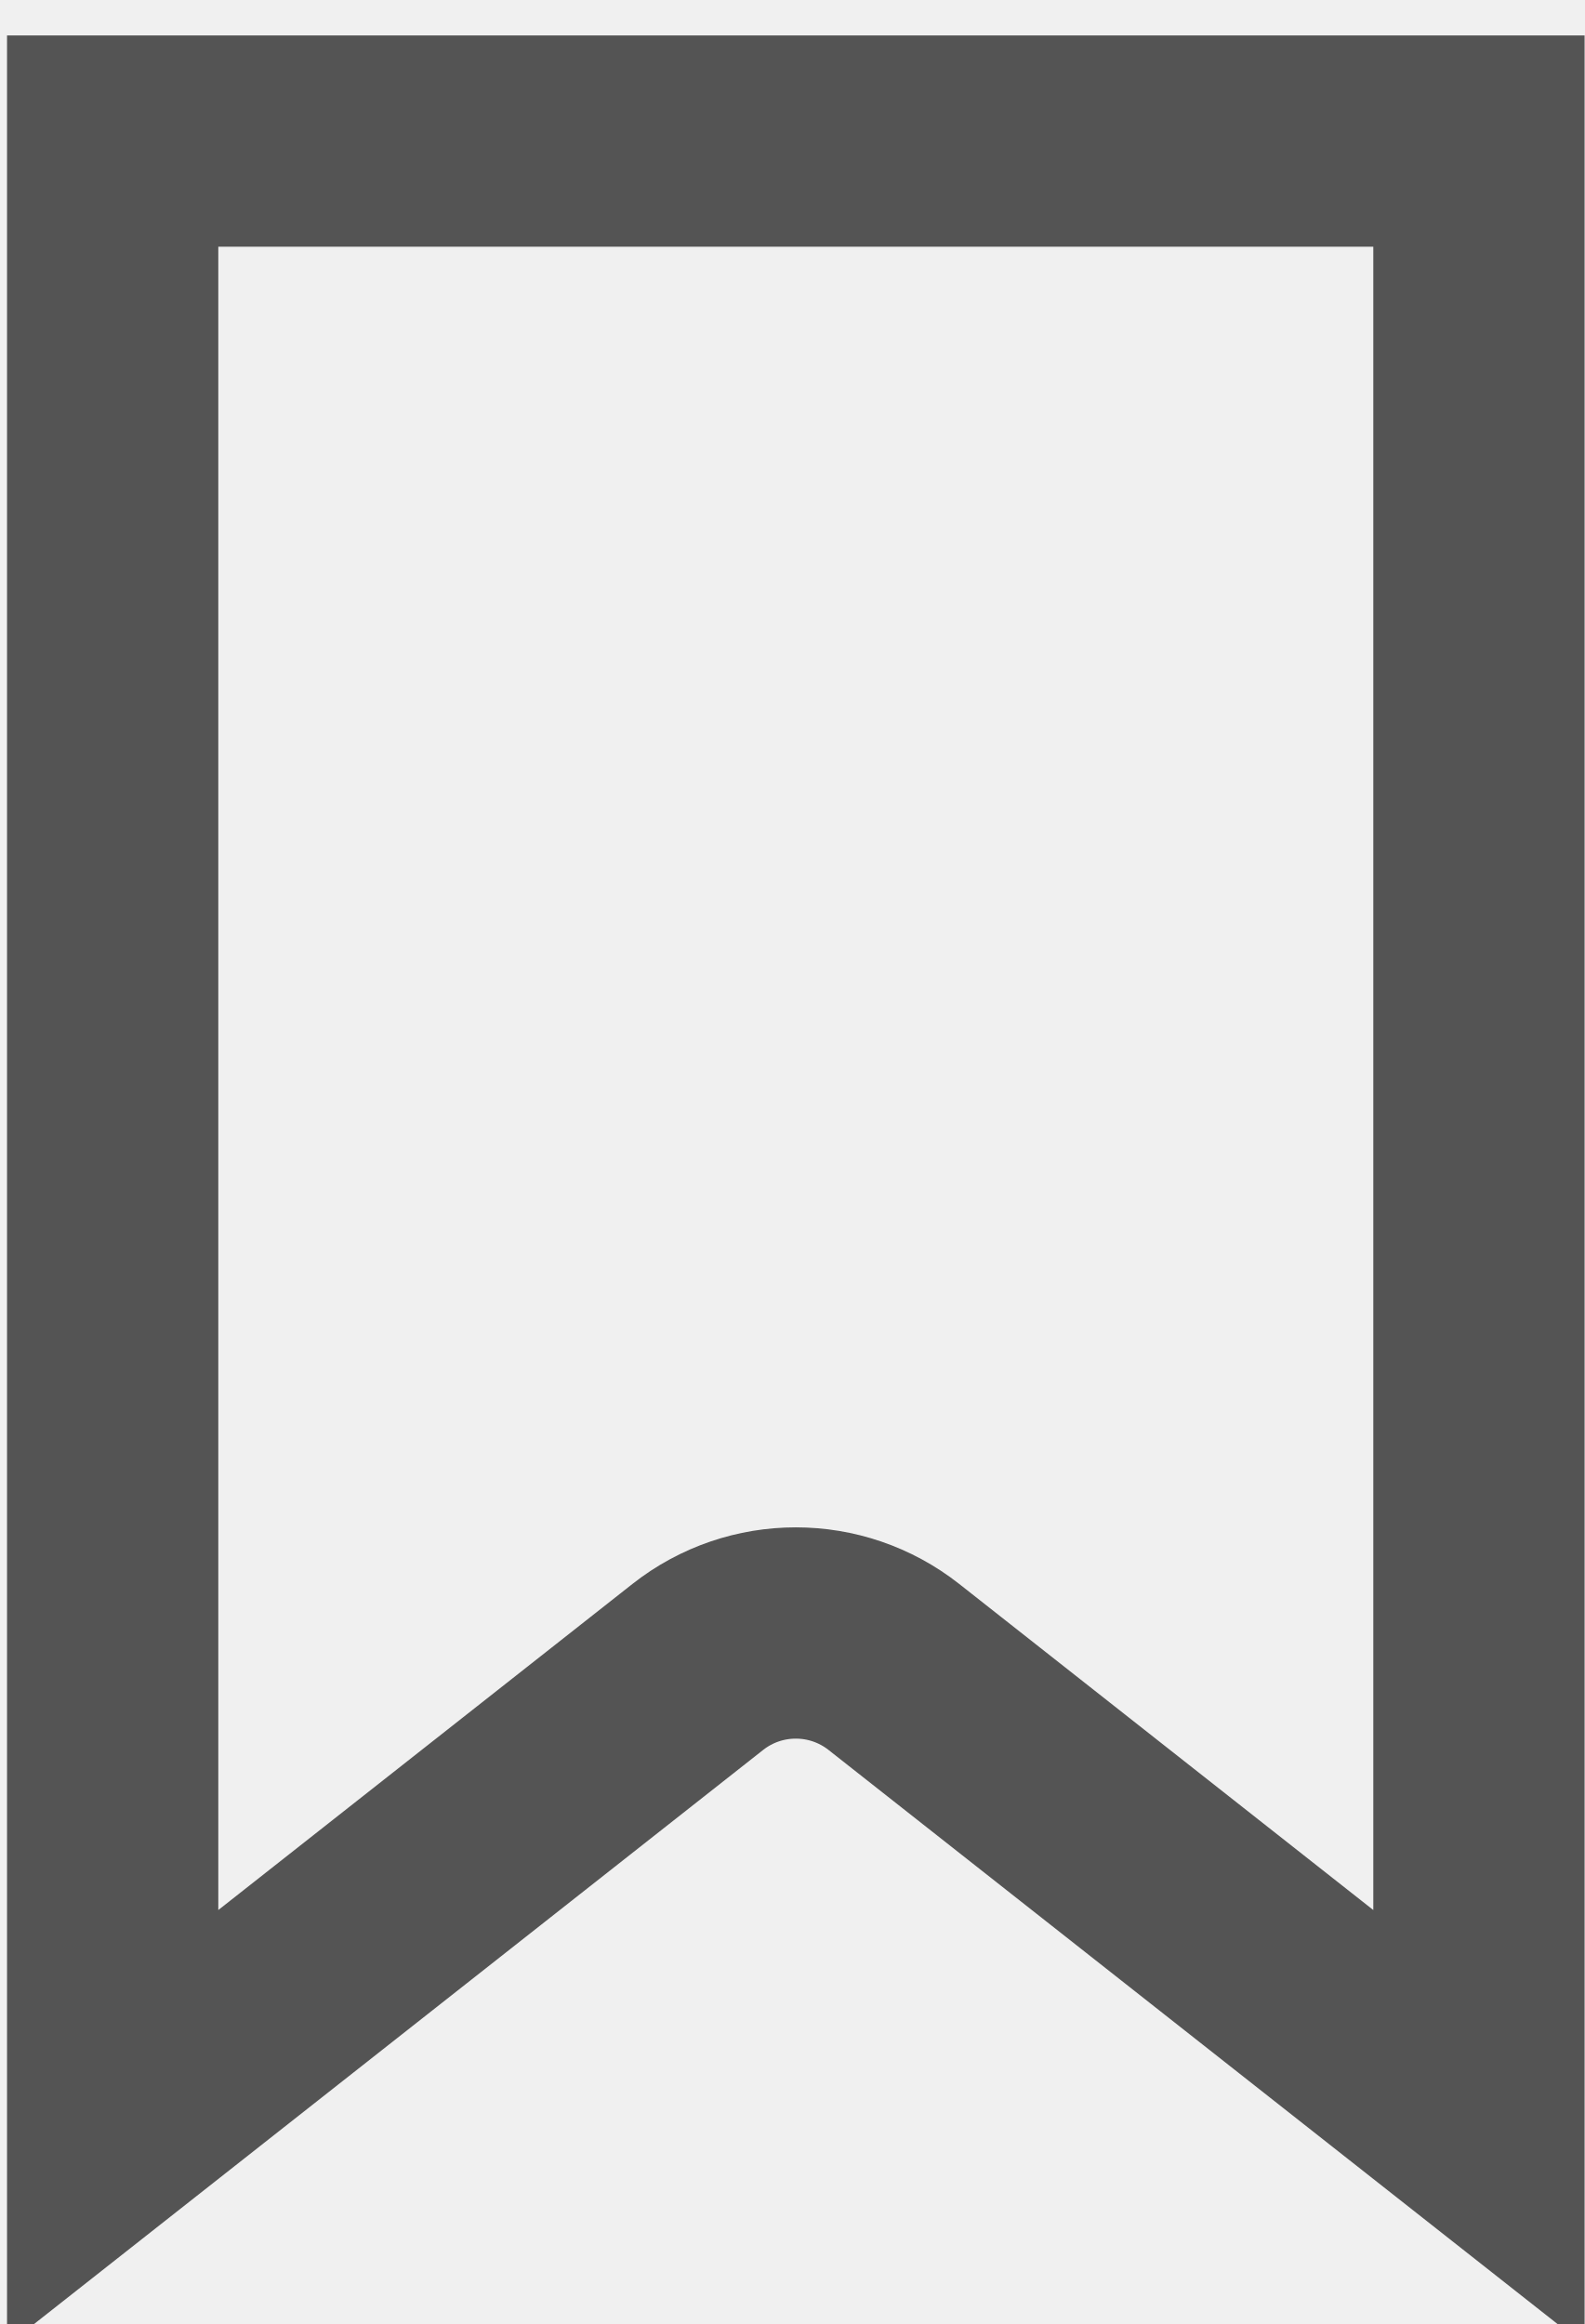
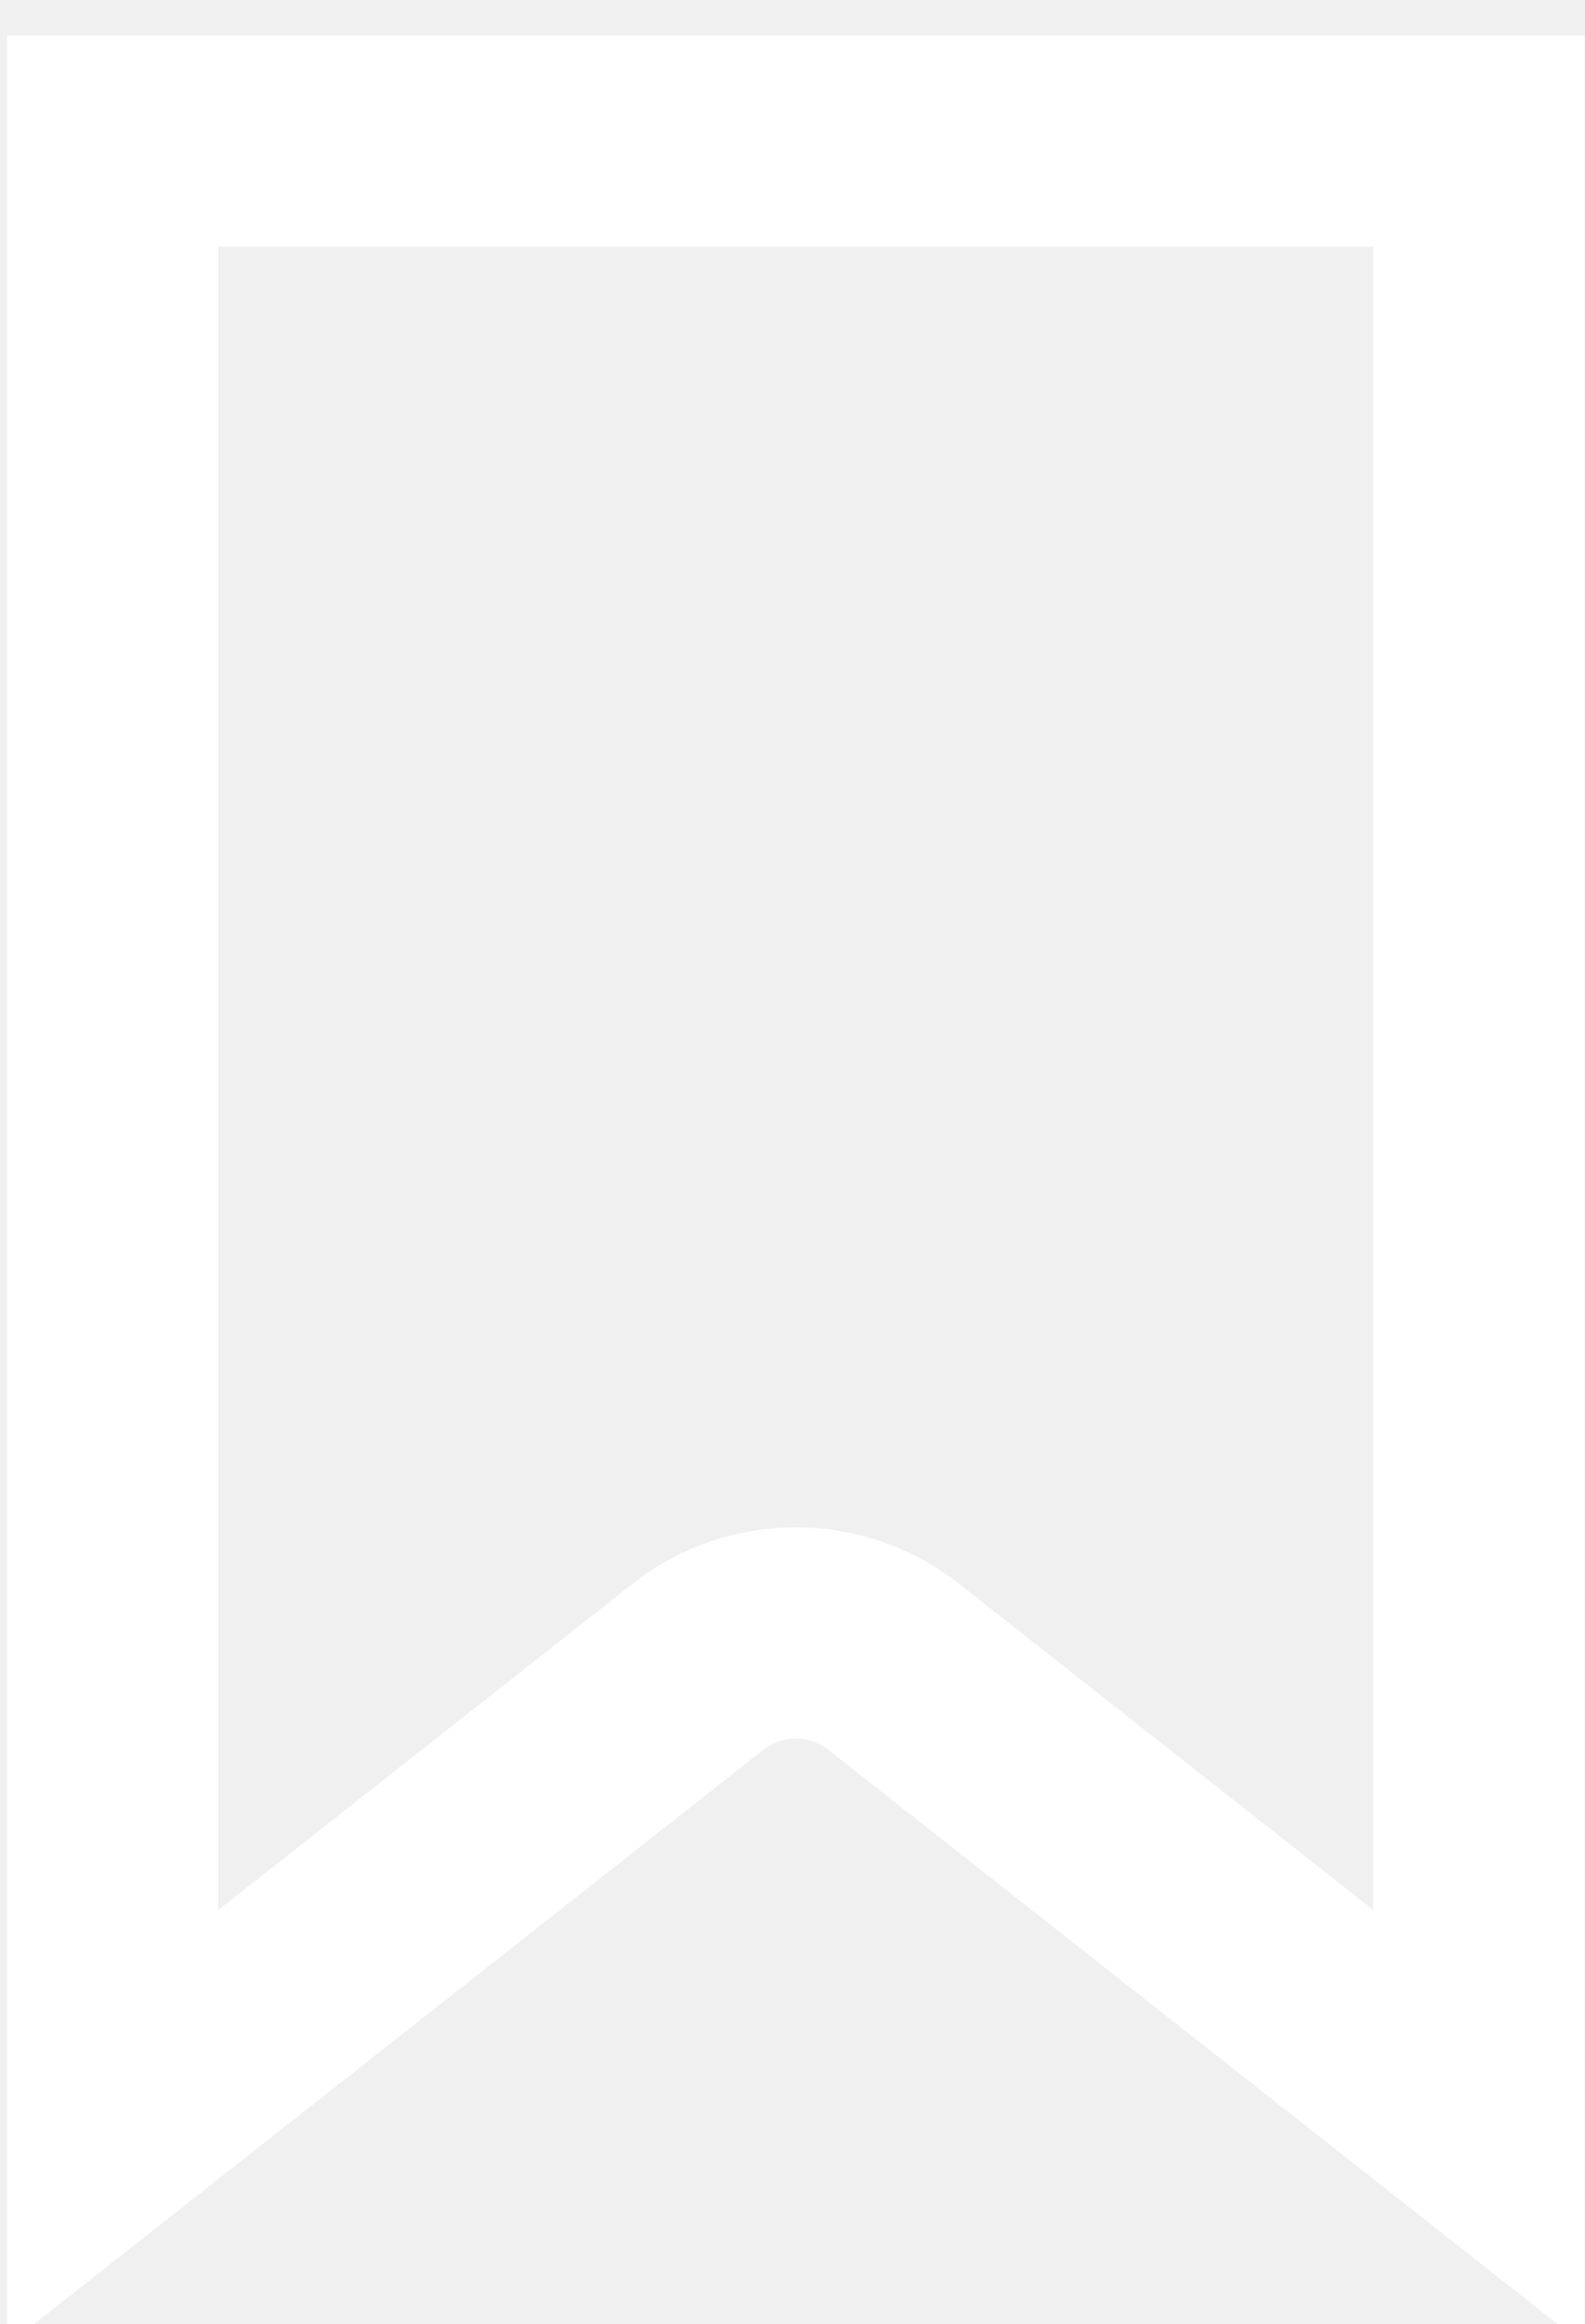
<svg xmlns="http://www.w3.org/2000/svg" width="30" height="44" viewBox="0 0 30 44" fill="none">
-   <path id="Vector 84" d="M13.211 31.56L2.133 40.283V2.671H28V40.283L16.923 31.56C15.834 30.703 14.299 30.703 13.211 31.56Z" stroke="#545454" stroke-width="4" />
+   <path id="Vector 84" d="M13.211 31.56L2.133 40.283V2.671H28V40.283L16.923 31.56C15.834 30.703 14.299 30.703 13.211 31.56Z" stroke="#ffffff" stroke-width="4" />
</svg>
